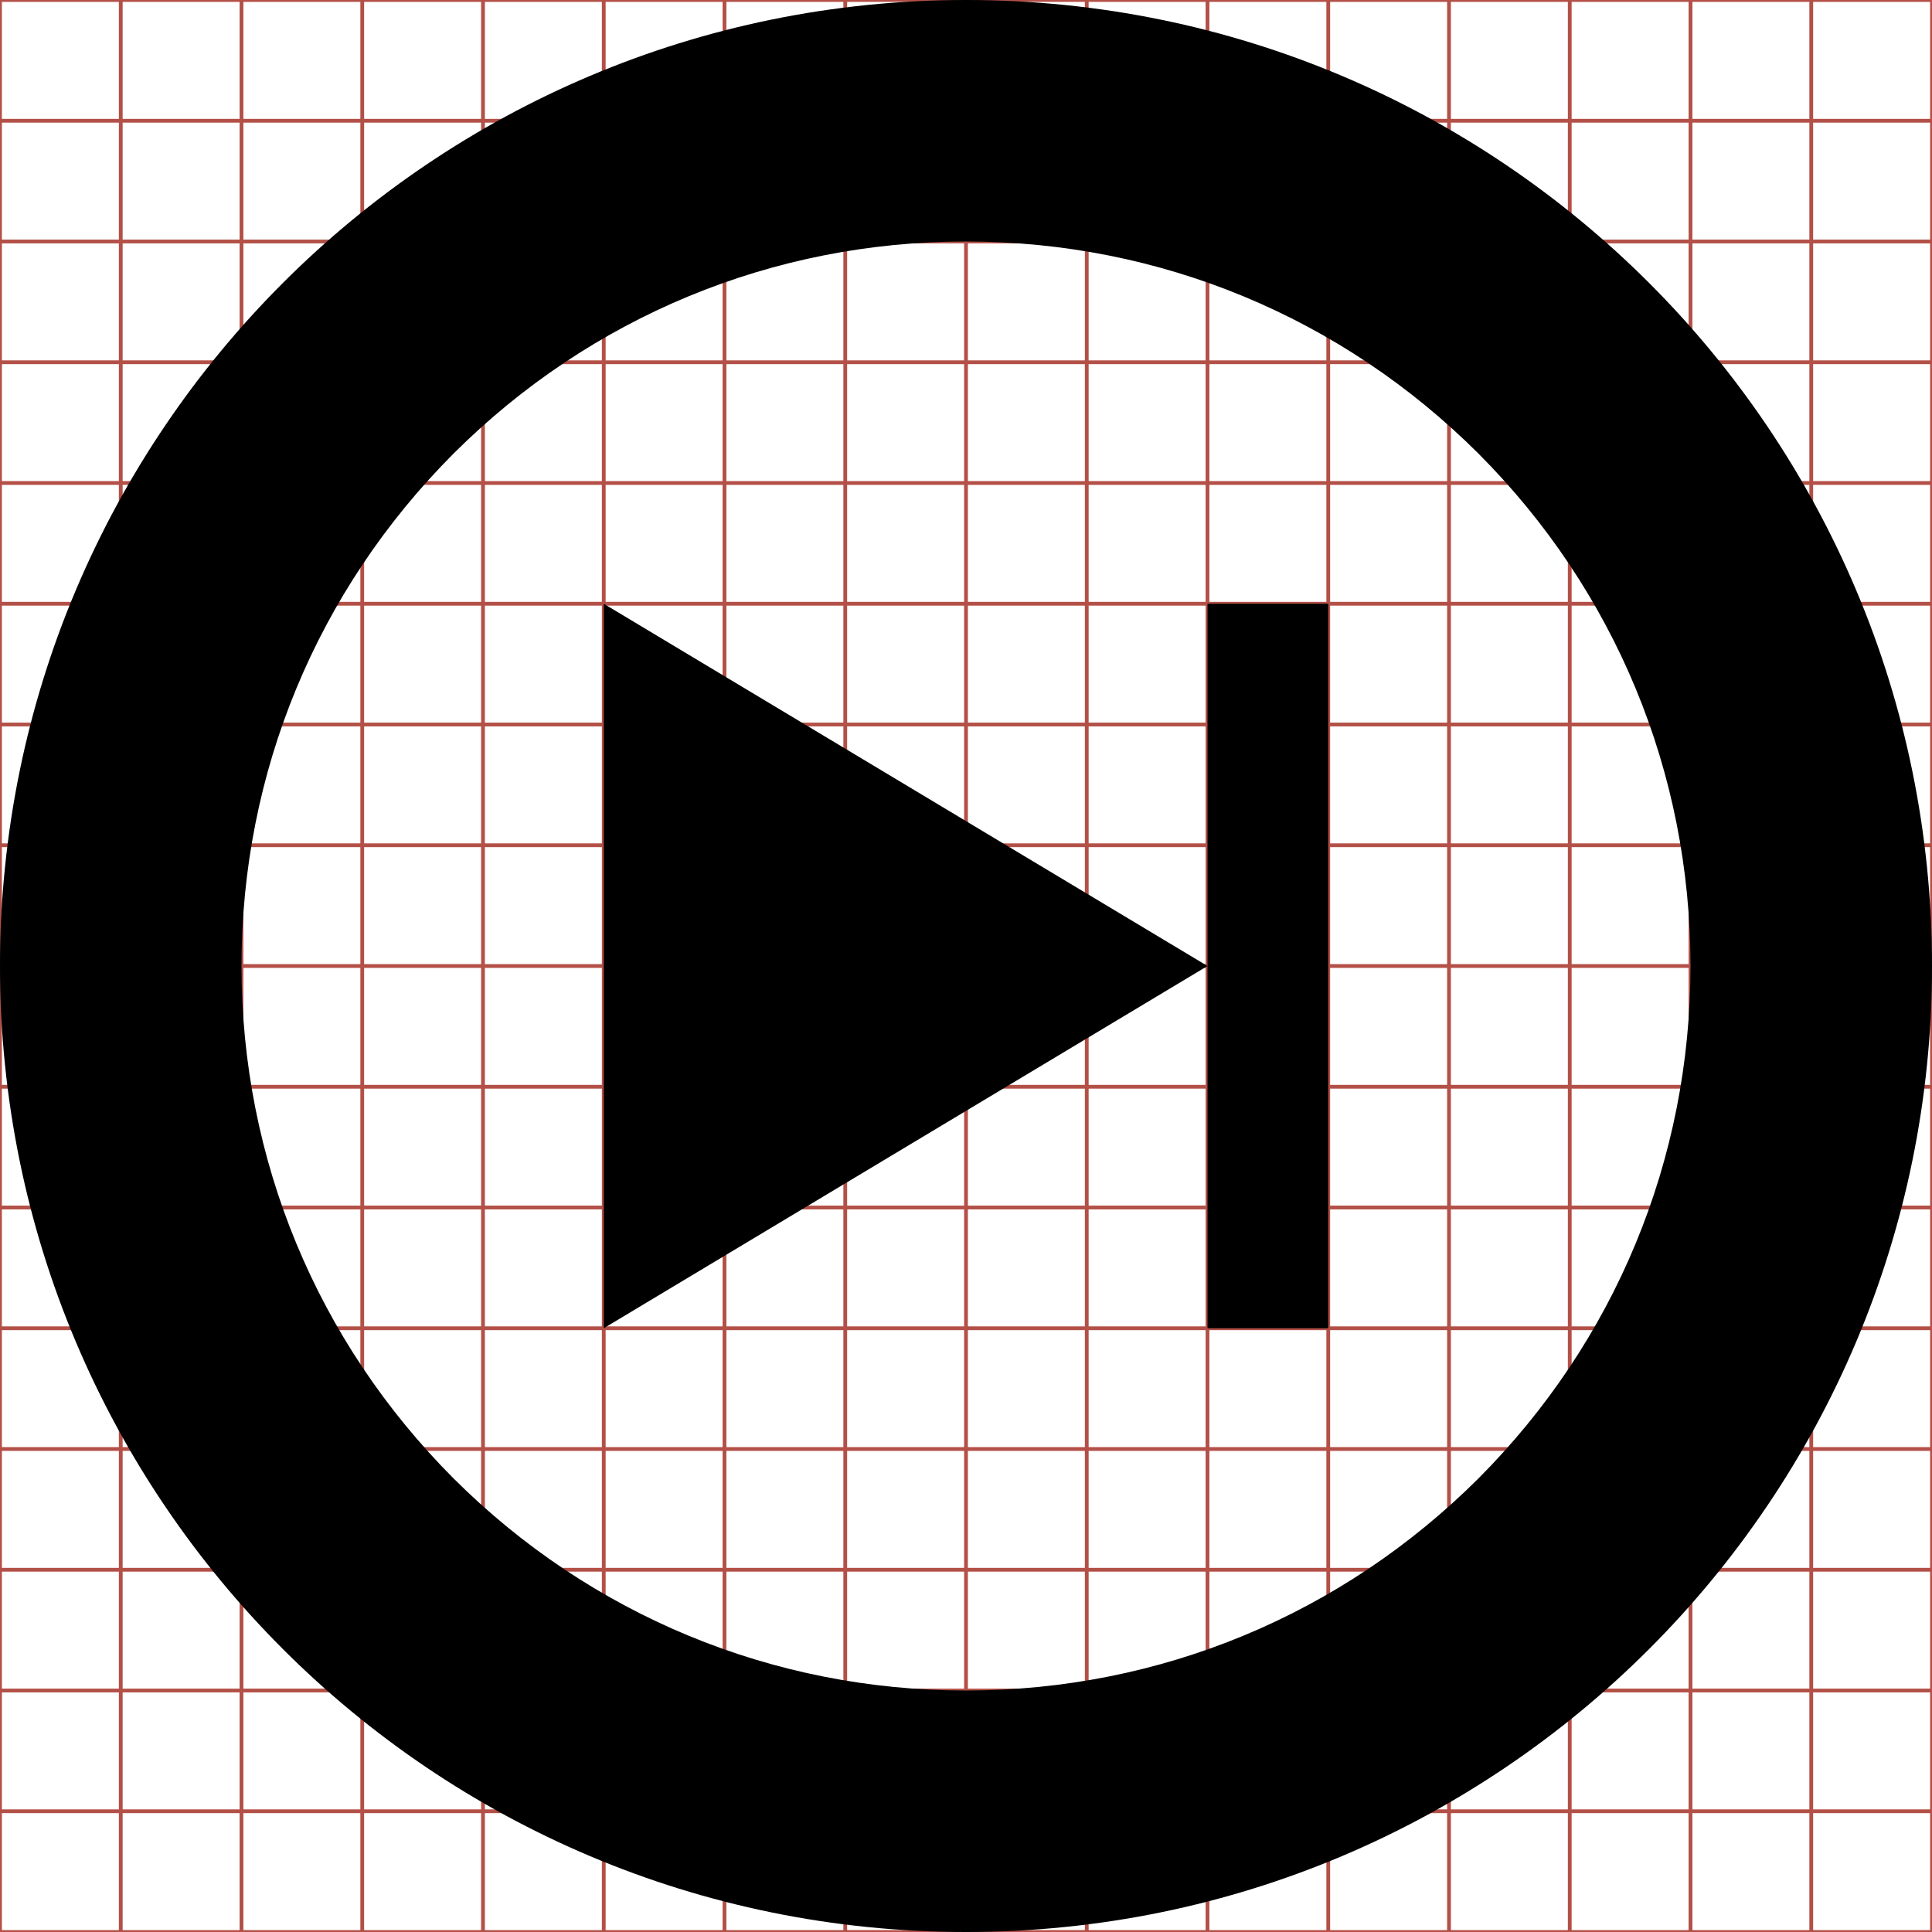
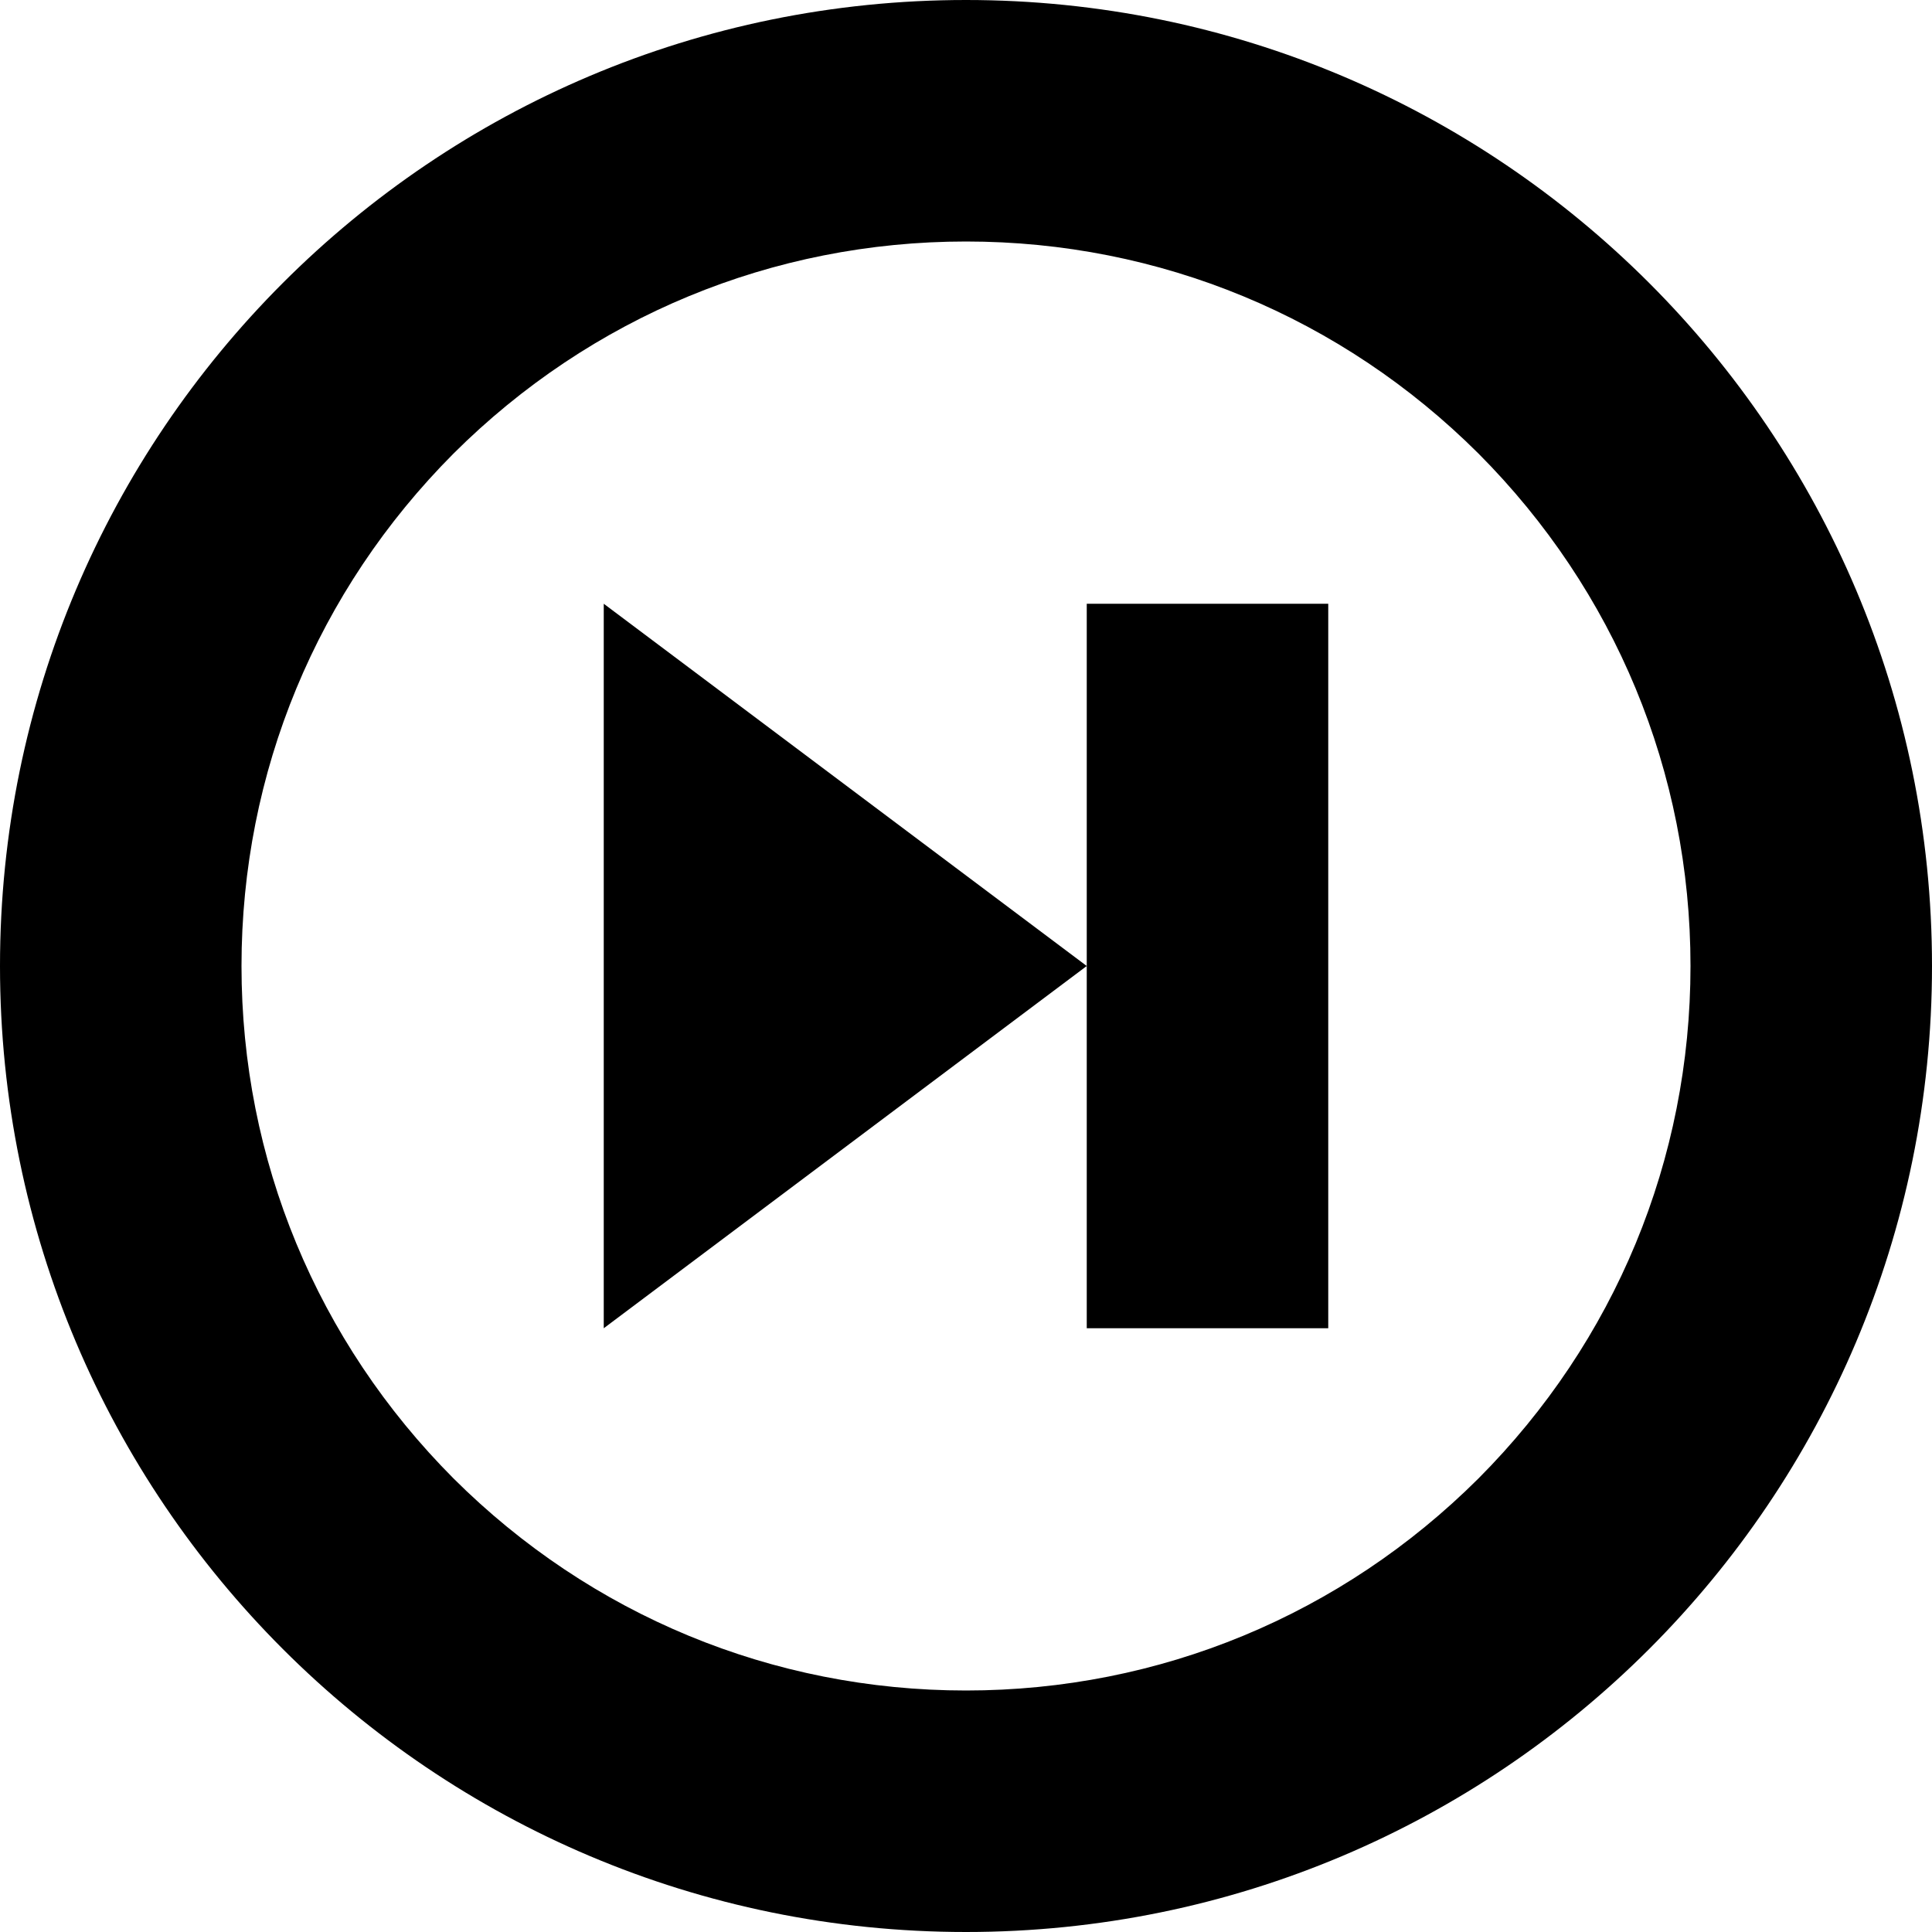
- <svg xmlns="http://www.w3.org/2000/svg" version="1.1" id="Layer_1" x="0px" y="0px" width="512px" height="512px" viewBox="0 0 512 512" enable-background="new 0 0 512 512" xml:space="preserve">
-   <g id="svgGrid">
-     <line fill="none" stroke="#B35047" x1="32" y1="0" x2="32" y2="512" />
-     <line fill="none" stroke="#B35047" x1="64" y1="0" x2="64" y2="512" />
-     <line fill="none" stroke="#B35047" x1="96" y1="0" x2="96" y2="512" />
-     <line fill="none" stroke="#B35047" x1="128" y1="0" x2="128" y2="512" />
-     <line fill="none" stroke="#B35047" x1="160" y1="0" x2="160" y2="512" />
-     <line fill="none" stroke="#B35047" x1="192" y1="0" x2="192" y2="512" />
-     <line fill="none" stroke="#B35047" x1="224" y1="0" x2="224" y2="512" />
-     <line fill="none" stroke="#B35047" x1="256" y1="0" x2="256" y2="512" />
-     <line fill="none" stroke="#B35047" x1="288" y1="0" x2="288" y2="512" />
-     <line fill="none" stroke="#B35047" x1="320" y1="0" x2="320" y2="512" />
-     <line fill="none" stroke="#B35047" x1="352" y1="0" x2="352" y2="512" />
-     <line fill="none" stroke="#B35047" x1="384" y1="0" x2="384" y2="512" />
-     <line fill="none" stroke="#B35047" x1="416" y1="0" x2="416" y2="512" />
-     <line fill="none" stroke="#B35047" x1="448" y1="0" x2="448" y2="512" />
-     <line fill="none" stroke="#B35047" x1="480" y1="0" x2="480" y2="512" />
-     <line fill="none" stroke="#B35047" x1="0" y1="32" x2="512" y2="32" />
-     <line fill="none" stroke="#B35047" x1="0" y1="64" x2="512" y2="64" />
-     <line fill="none" stroke="#B35047" x1="0" y1="96" x2="512" y2="96" />
-     <line fill="none" stroke="#B35047" x1="0" y1="128" x2="512" y2="128" />
-     <line fill="none" stroke="#B35047" x1="0" y1="160" x2="512" y2="160" />
-     <line fill="none" stroke="#B35047" x1="0" y1="192" x2="512" y2="192" />
-     <line fill="none" stroke="#B35047" x1="0" y1="224" x2="512" y2="224" />
-     <line fill="none" stroke="#B35047" x1="0" y1="256" x2="512" y2="256" />
-     <line fill="none" stroke="#B35047" x1="0" y1="288" x2="512" y2="288" />
-     <line fill="none" stroke="#B35047" x1="0" y1="320" x2="512" y2="320" />
-     <line fill="none" stroke="#B35047" x1="0" y1="352" x2="512" y2="352" />
-     <line fill="none" stroke="#B35047" x1="0" y1="384" x2="512" y2="384" />
-     <line fill="none" stroke="#B35047" x1="0" y1="416" x2="512" y2="416" />
-     <line fill="none" stroke="#B35047" x1="0" y1="448" x2="512" y2="448" />
-     <line fill="none" stroke="#B35047" x1="0" y1="480" x2="512" y2="480" />
-     <rect fill="none" stroke="#B35047" width="512" height="512" />
-   </g>
-   <path d="M160,352l160-96l-160-96V352z M320,256v96h32V160h-32V256z M256,0C114.6,0,0,114.6,0,256s114.6,256,256,256  s256-114.6,256-256S397.4,0,256,0z M391.8,391.8C355.5,428,307.3,448,256,448s-99.5-20-135.8-56.2C84,355.5,64,307.3,64,256  s20-99.5,56.2-135.8C156.5,84,204.7,64,256,64s99.5,20,135.8,56.2C428,156.5,448,204.7,448,256S428,355.5,391.8,391.8z" />
+ <svg xmlns="http://www.w3.org/2000/svg" version="1.1" width="16" height="16" viewBox="0 0 16 16">
+   <rect width="16" height="16" id="icon-bound" fill="none" />
+   <path d="M5,11l4-3L5,5V11z M8,0C3.581,0,0,3.581,0,8s3.581,8,8,8s8-3.581,8-8S12.419,0,8,0z M12.244,12.244 C11.109,13.375,9.603,14,8,14s-3.109-0.625-4.244-1.756C2.625,11.109,2,9.603,2,8c0-1.603,0.625-3.109,1.756-4.244 C4.891,2.625,6.397,2,8,2s3.109,0.625,4.244,1.756C13.375,4.891,14,6.397,14,8C14,9.603,13.375,11.109,12.244,12.244z M9,8v3h2V5H9 V8z" />
</svg>
